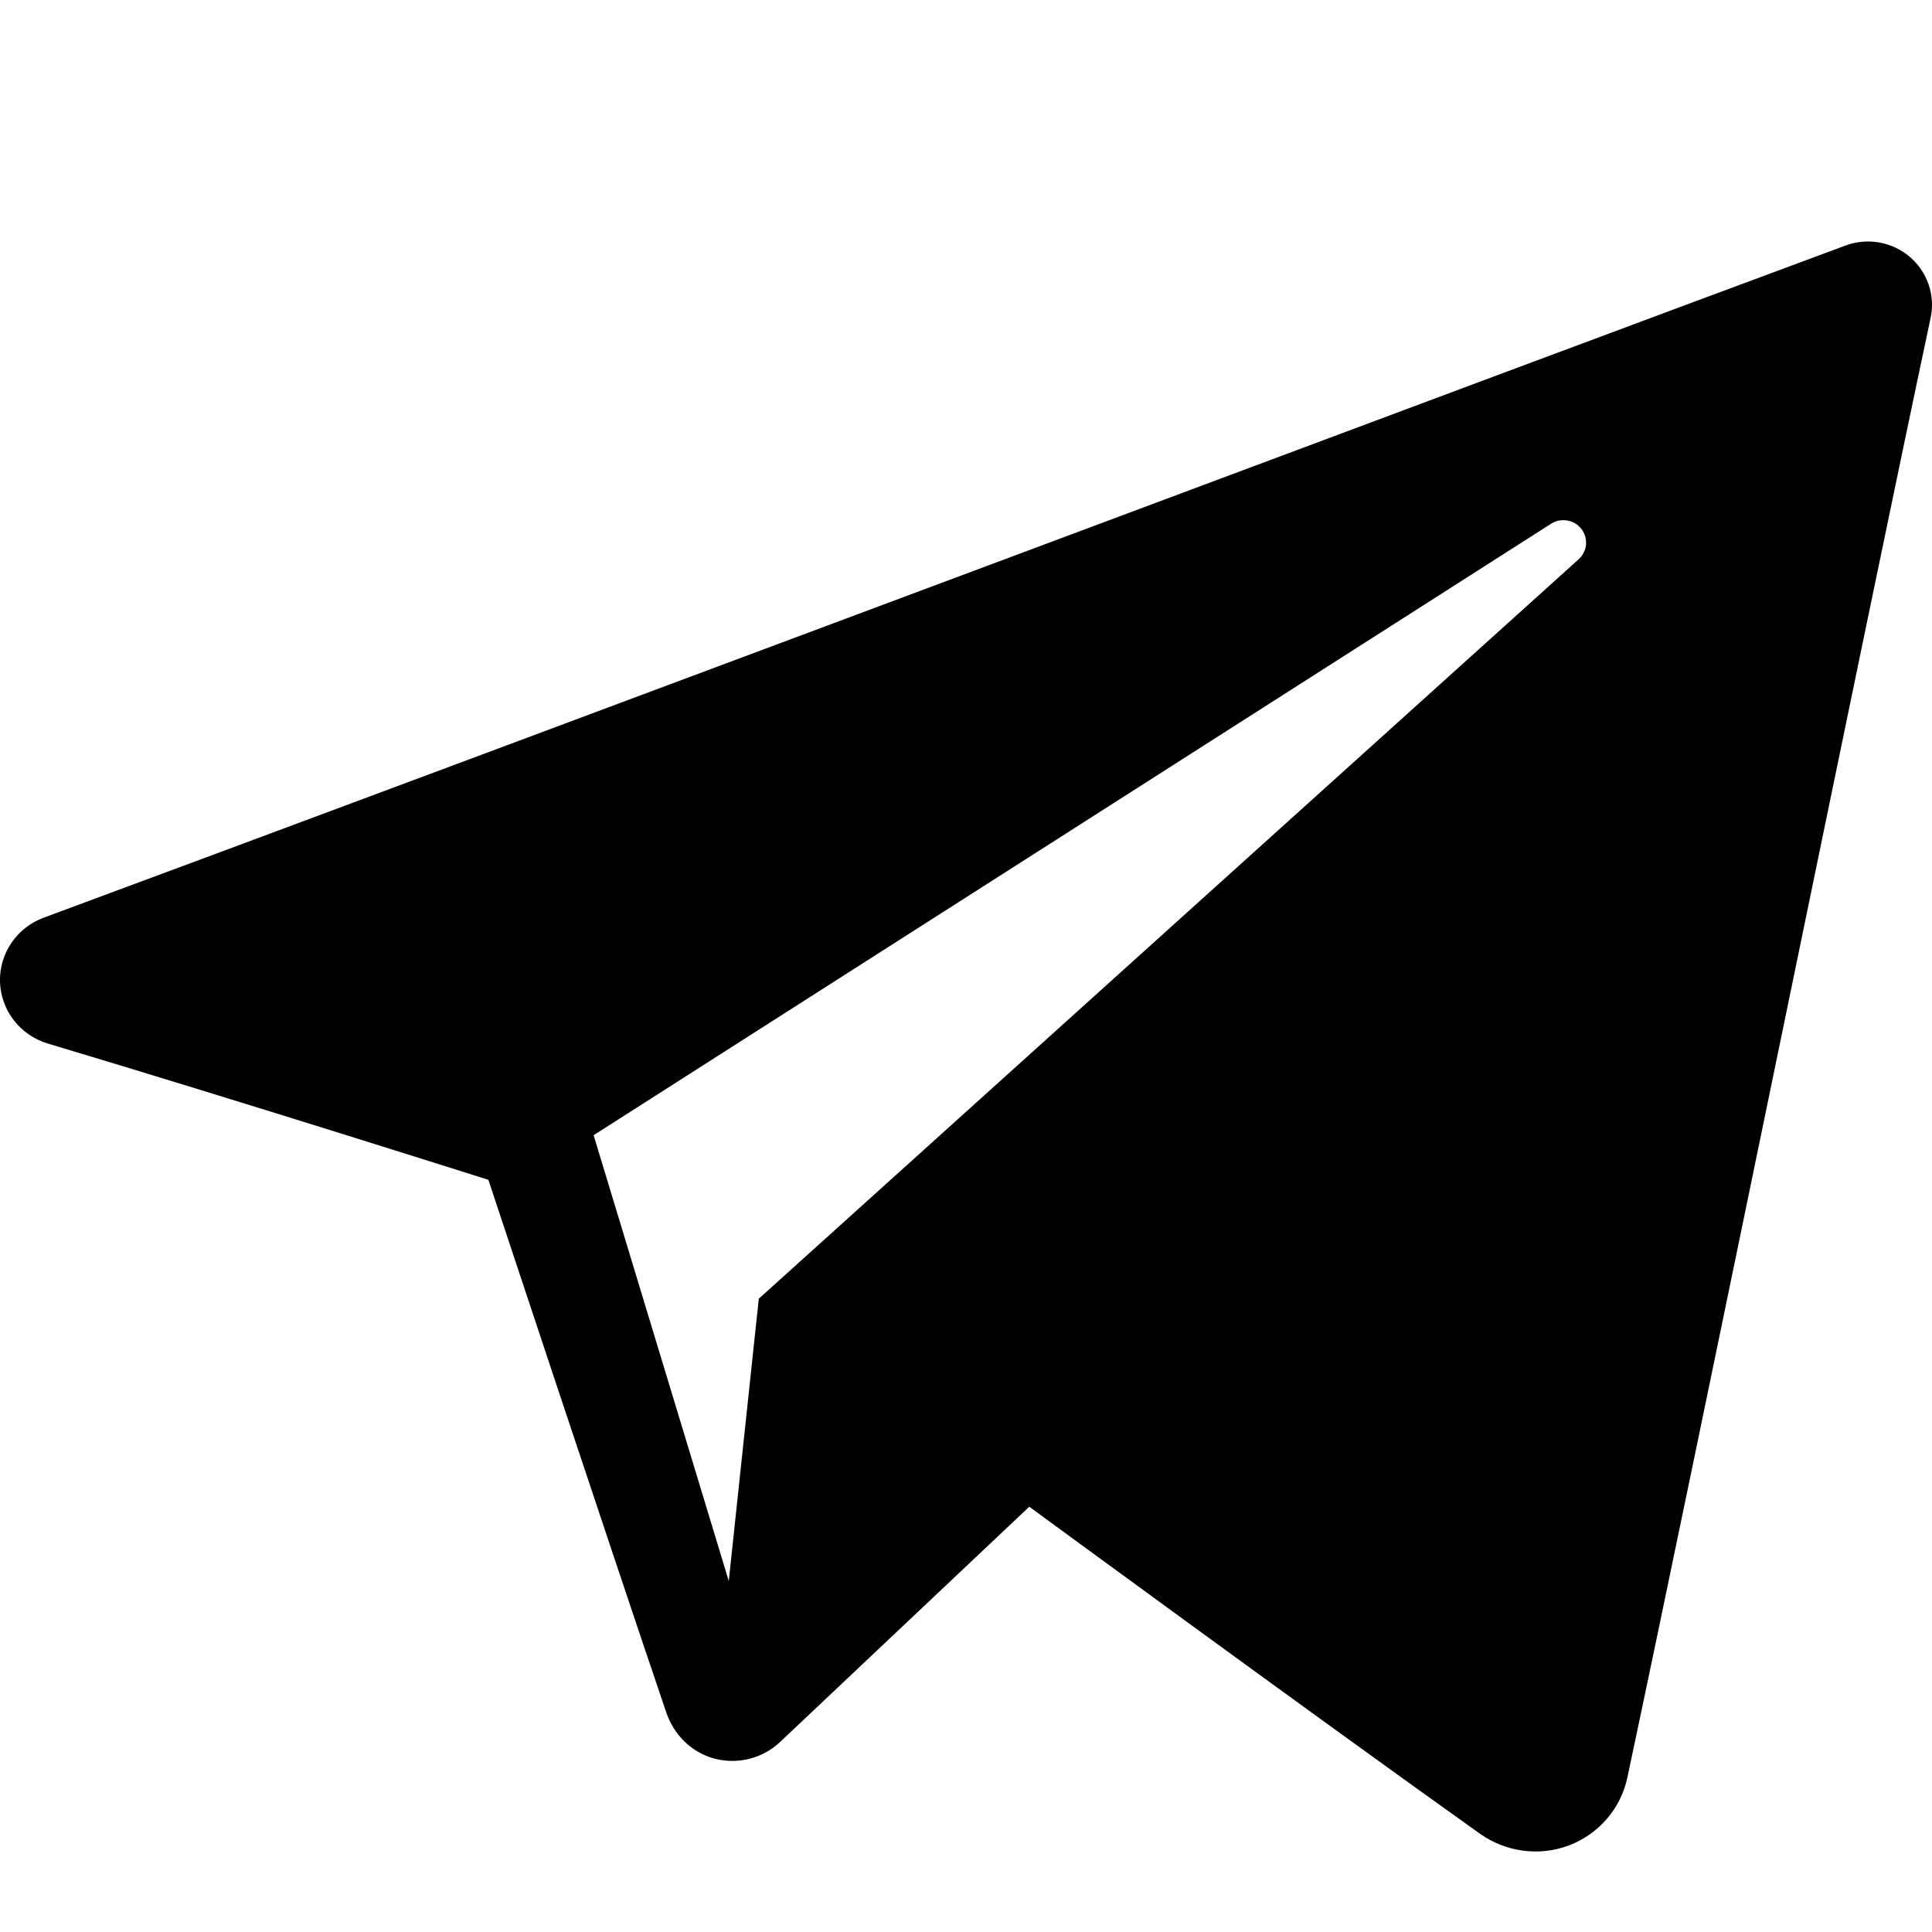
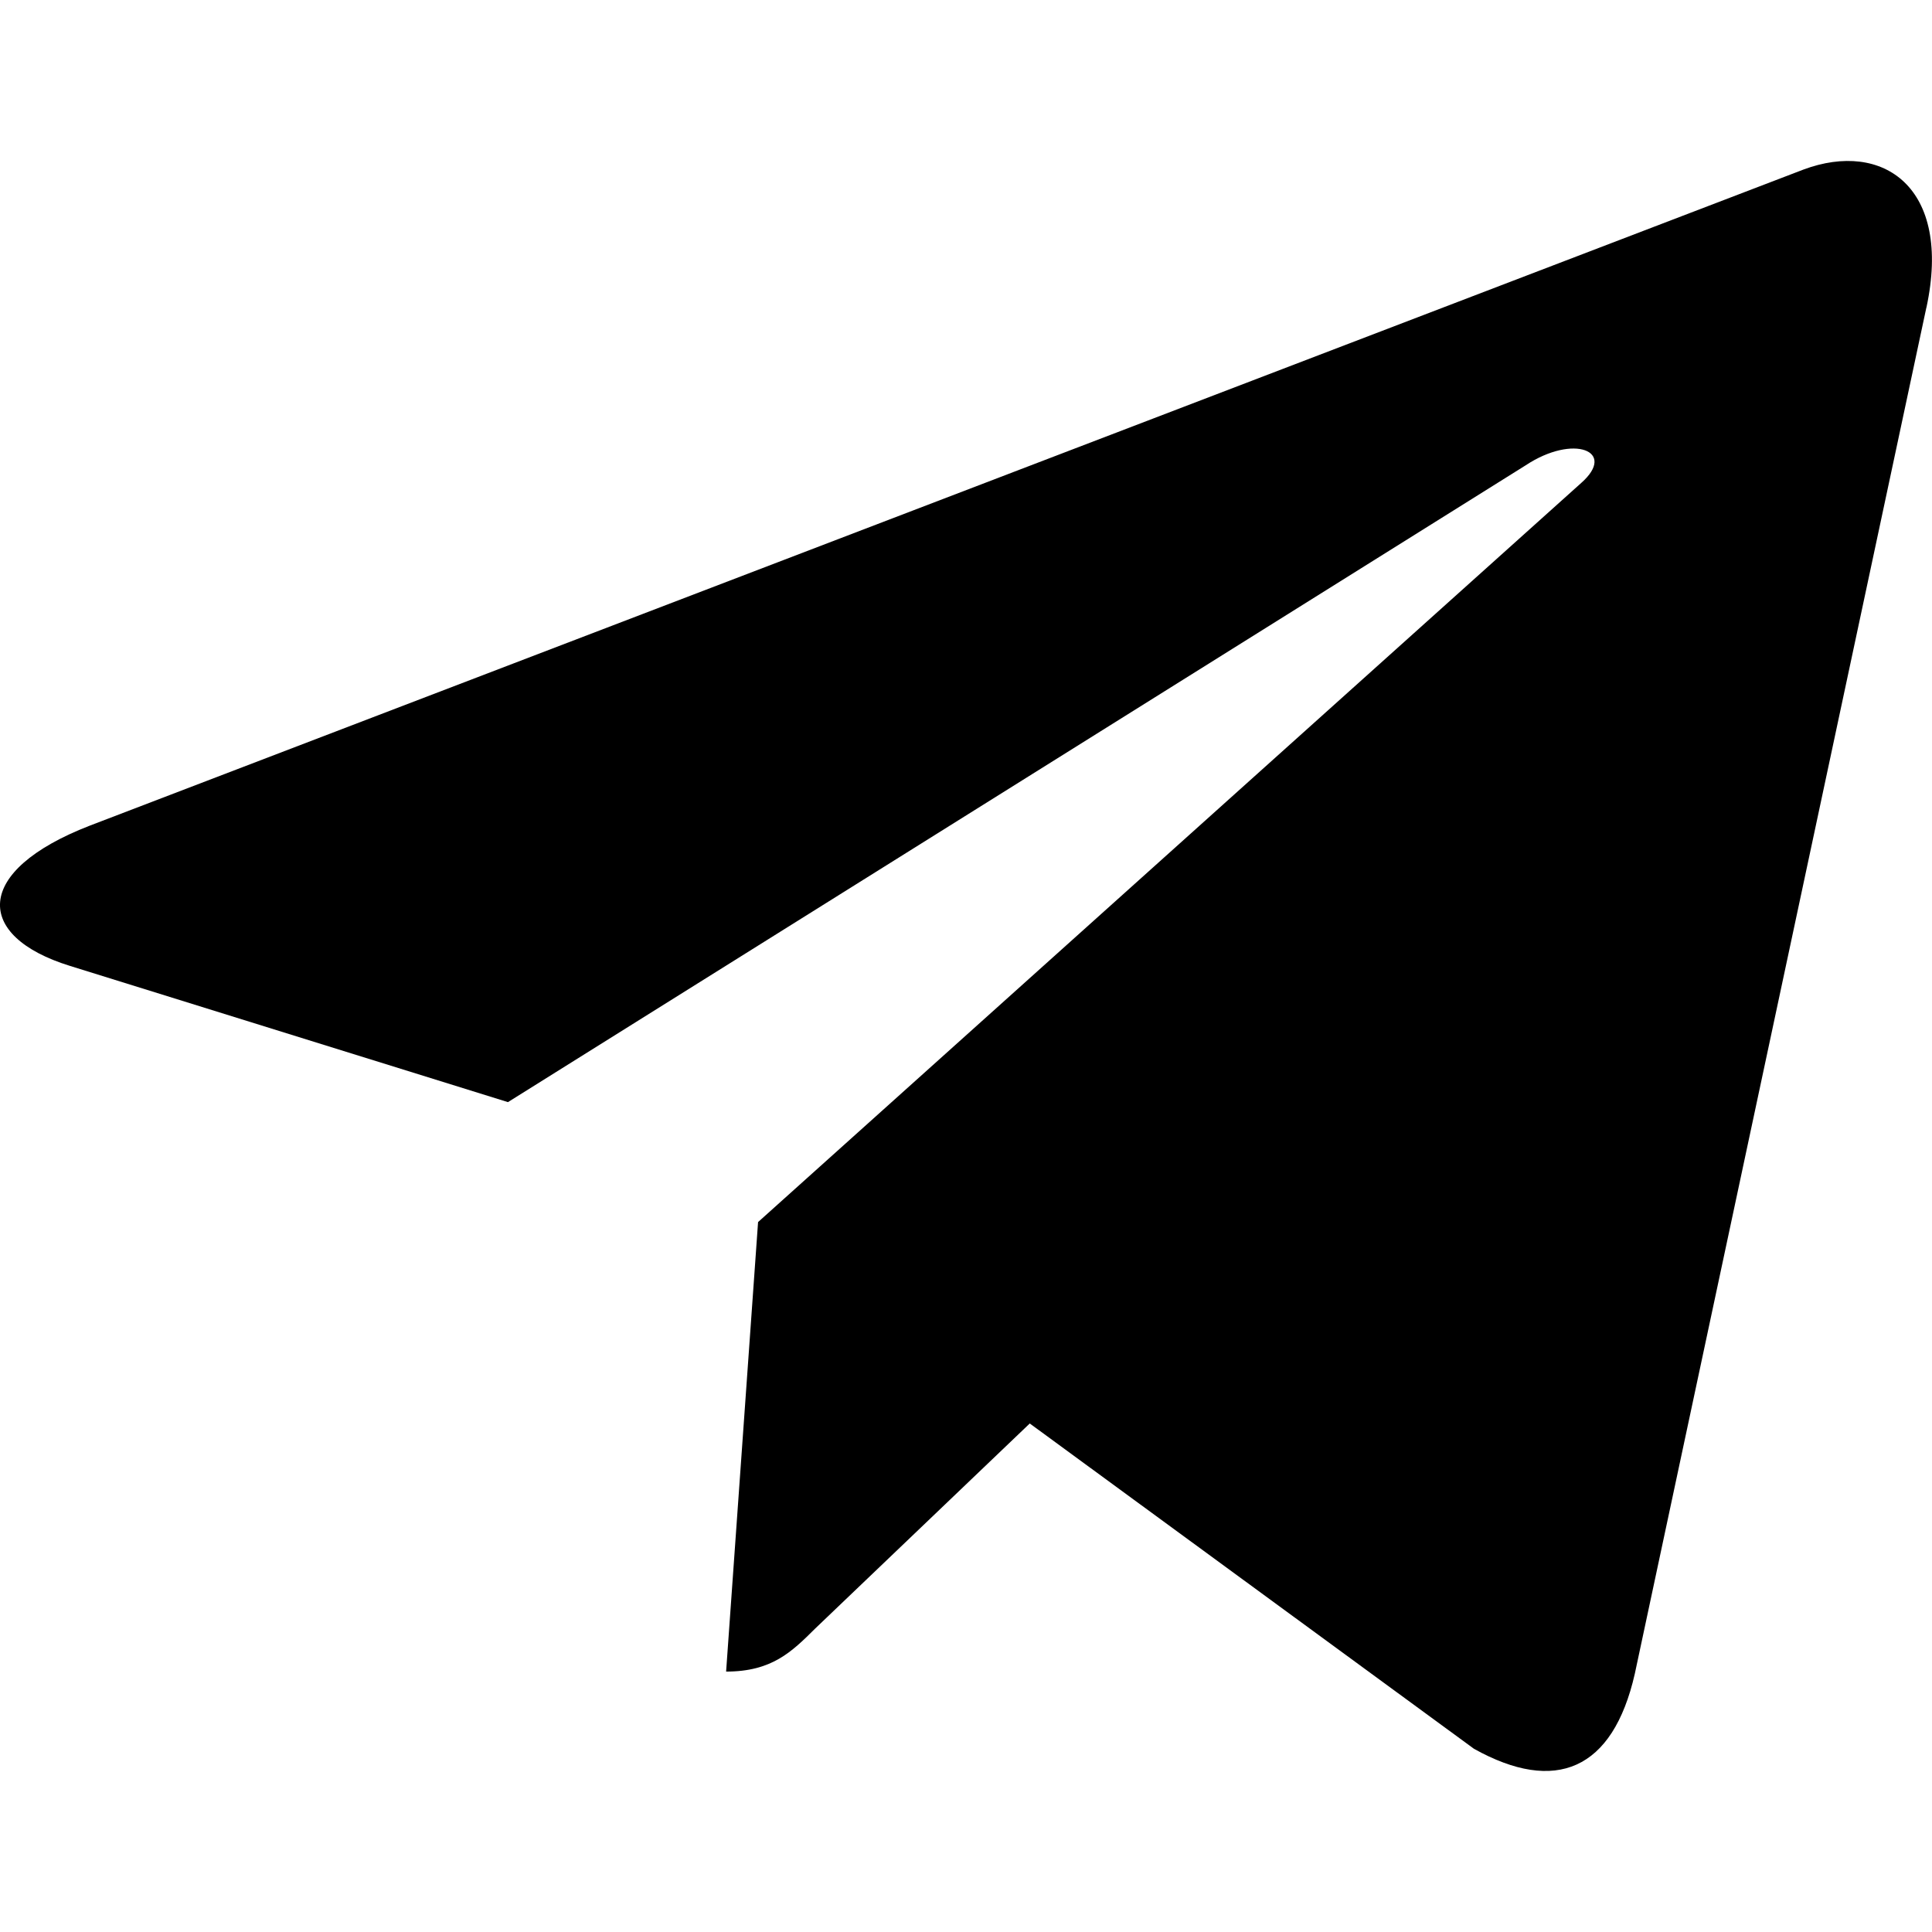
- <svg xmlns="http://www.w3.org/2000/svg" width="24px" height="24px" version="1.1" xmlnsXlink="http://www.w3.org/1999/xlink" xmlSpace="preserve" xmlnsSerif="http://www.serif.com/" style="fill-rule:evenodd;clip-rule:evenodd;stroke-linejoin:round;stroke-miterlimit:1.414;">
-   <path id="telegram-1" d="M18.384,22.779c0.322,0.228 0.737,0.285 1.107,0.145c0.37,-0.141 0.642,-0.457 0.724,-0.84c0.869,-4.084 2.977,-14.421 3.768,-18.136c0.06,-0.28 -0.04,-0.571 -0.26,-0.758c-0.22,-0.187 -0.525,-0.241 -0.797,-0.14c-4.193,1.552 -17.106,6.397 -22.384,8.35c-0.335,0.124 -0.553,0.446 -0.542,0.799c0.012,0.354 0.25,0.661 0.593,0.764c2.367,0.708 5.474,1.693 5.474,1.693c0,0 1.452,4.385 2.209,6.615c0.095,0.28 0.314,0.5 0.603,0.576c0.288,0.075 0.596,-0.004 0.811,-0.207c1.216,-1.148 3.096,-2.923 3.096,-2.923c0,0 3.572,2.619 5.598,4.062Zm-11.01,-8.677l1.679,5.538l0.373,-3.507c0,0 6.487,-5.851 10.185,-9.186c0.108,-0.098 0.123,-0.262 0.033,-0.377c-0.089,-0.115 -0.253,-0.142 -0.376,-0.064c-4.286,2.737 -11.894,7.596 -11.894,7.596Z" />
+ <svg xmlns="http://www.w3.org/2000/svg" id="Bold" enable-background="new 0 0 24 24" height="512" viewBox="0 0 24 24" width="512">
+   <path d="m9.417 15.181-.397 5.584c.568 0 .814-.244 1.109-.537l2.663-2.545 5.518 4.041c1.012.564 1.725.267 1.998-.931l3.622-16.972.001-.001c.321-1.496-.541-2.081-1.527-1.714l-21.29 8.151c-1.453.564-1.431 1.374-.247 1.741l5.443 1.693 12.643-7.911c.595-.394 1.136-.176.691.218z" />
</svg>
